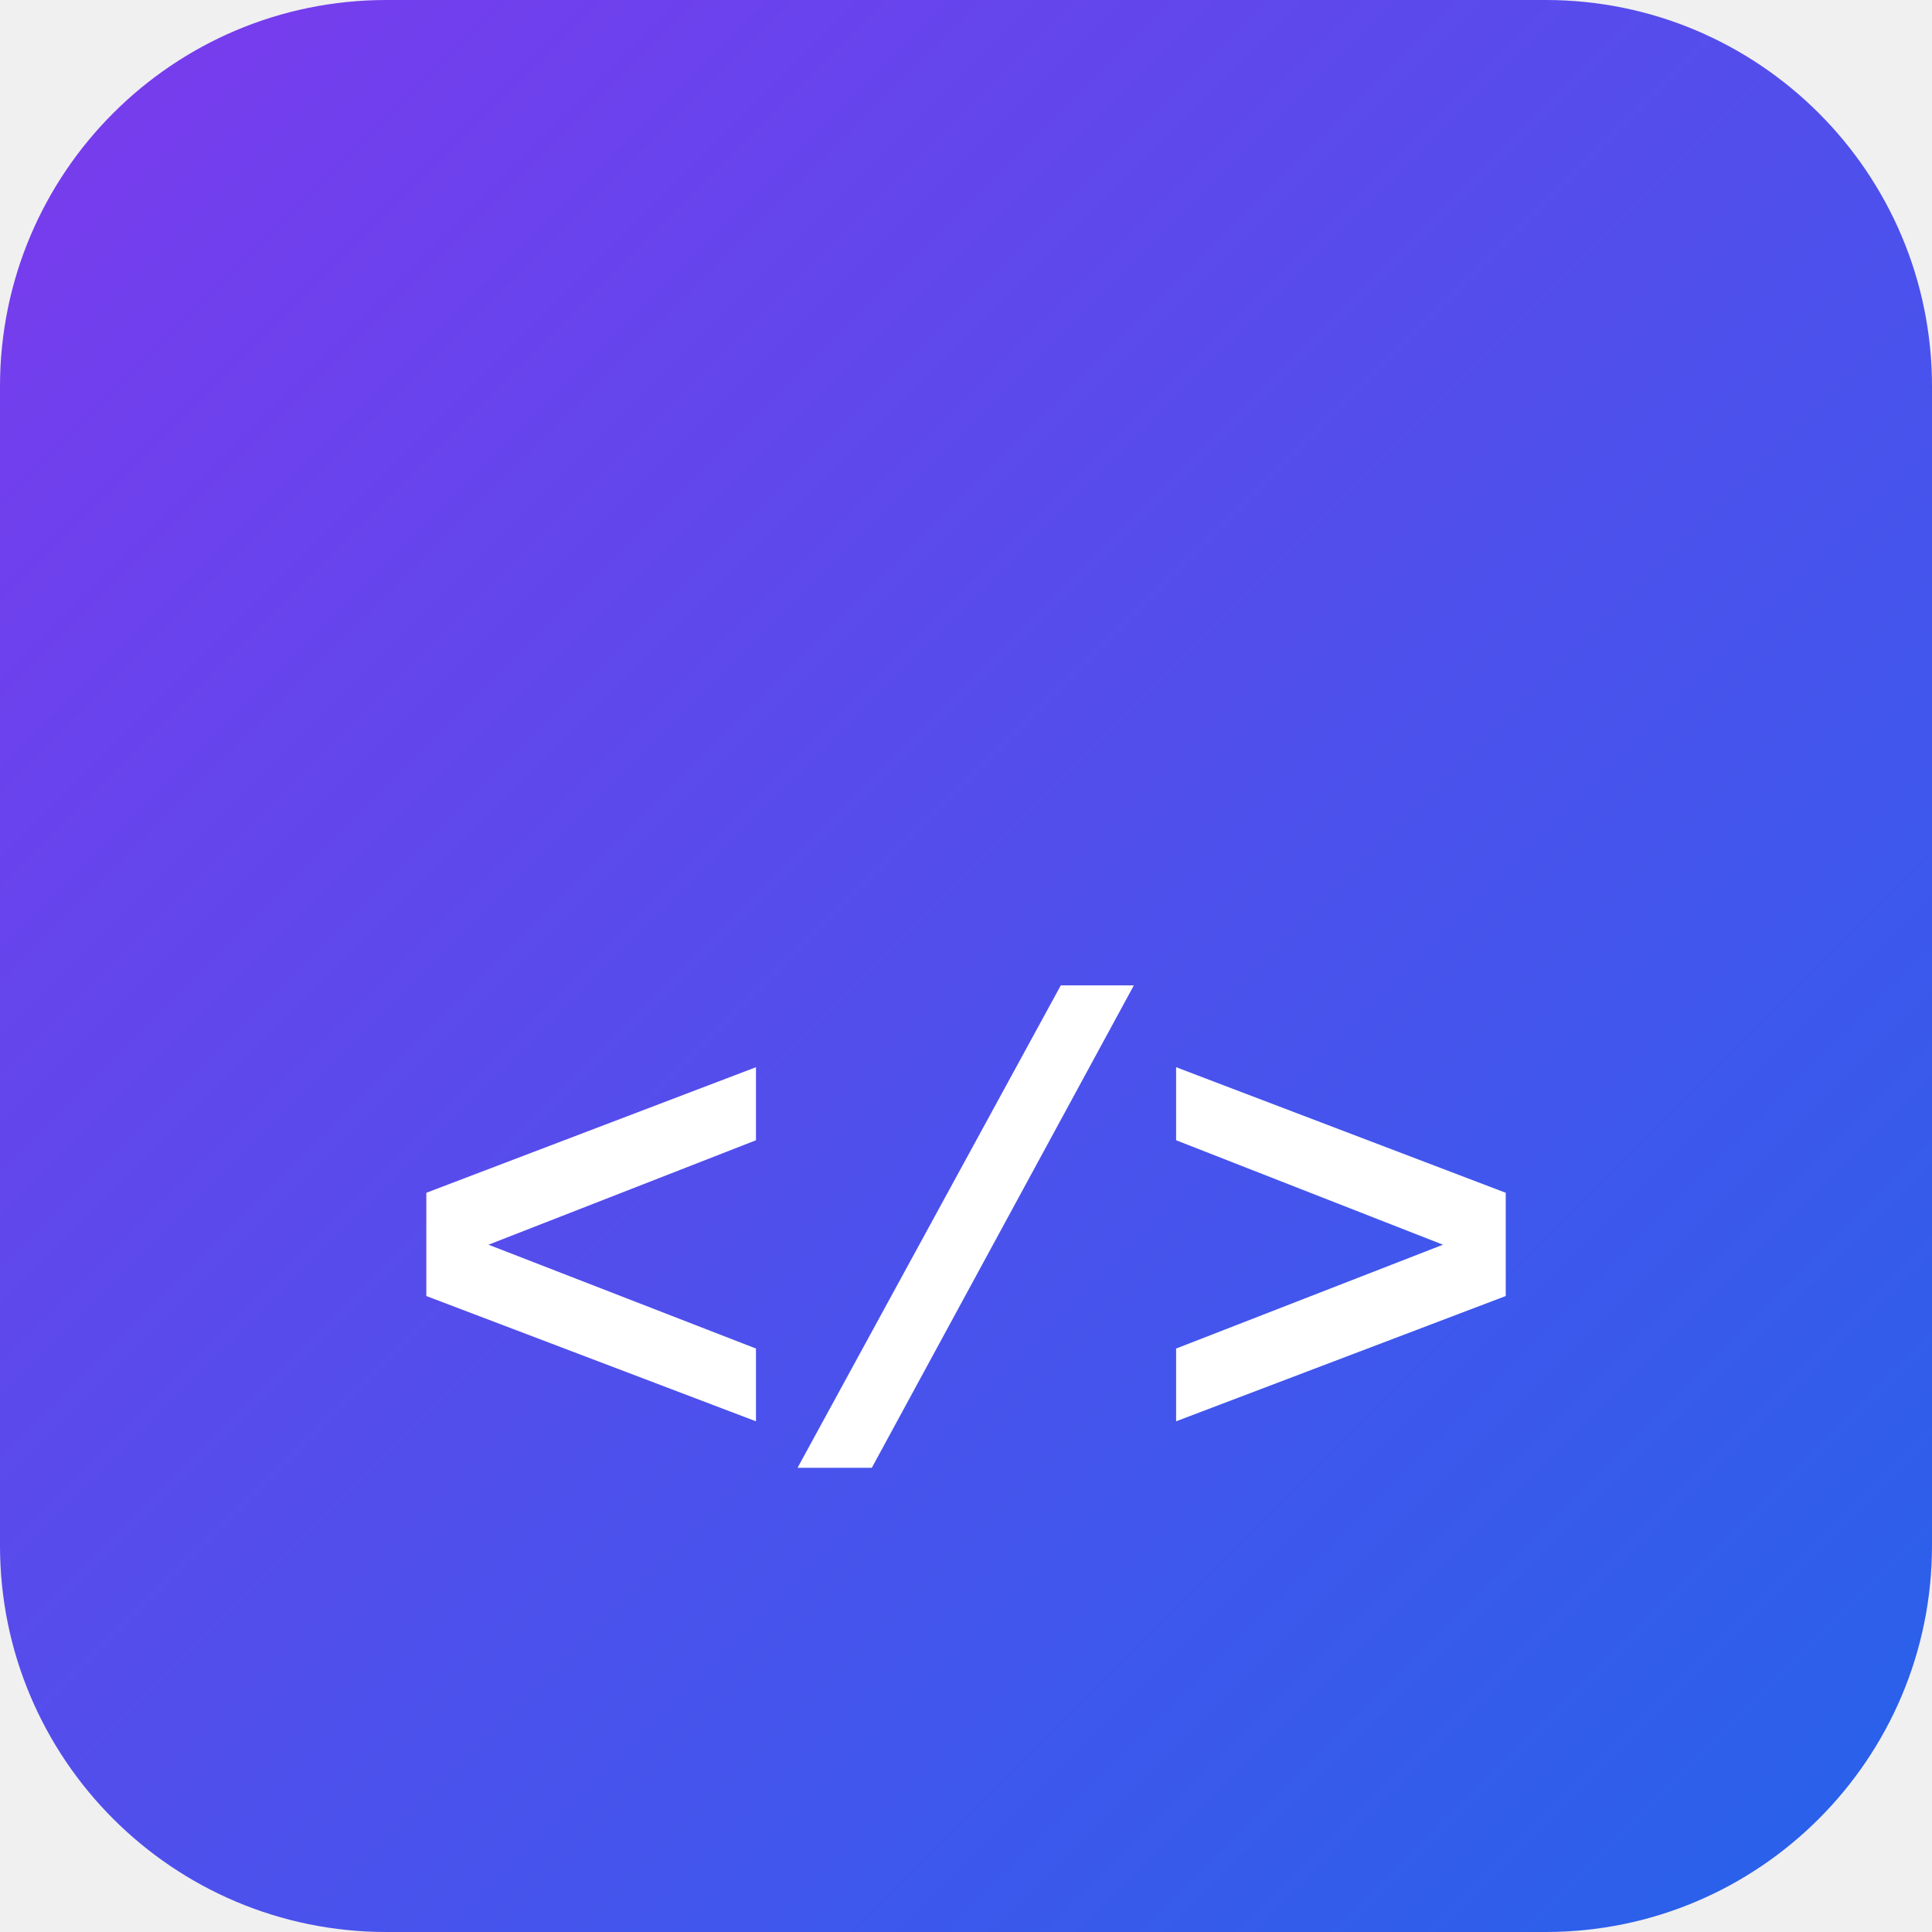
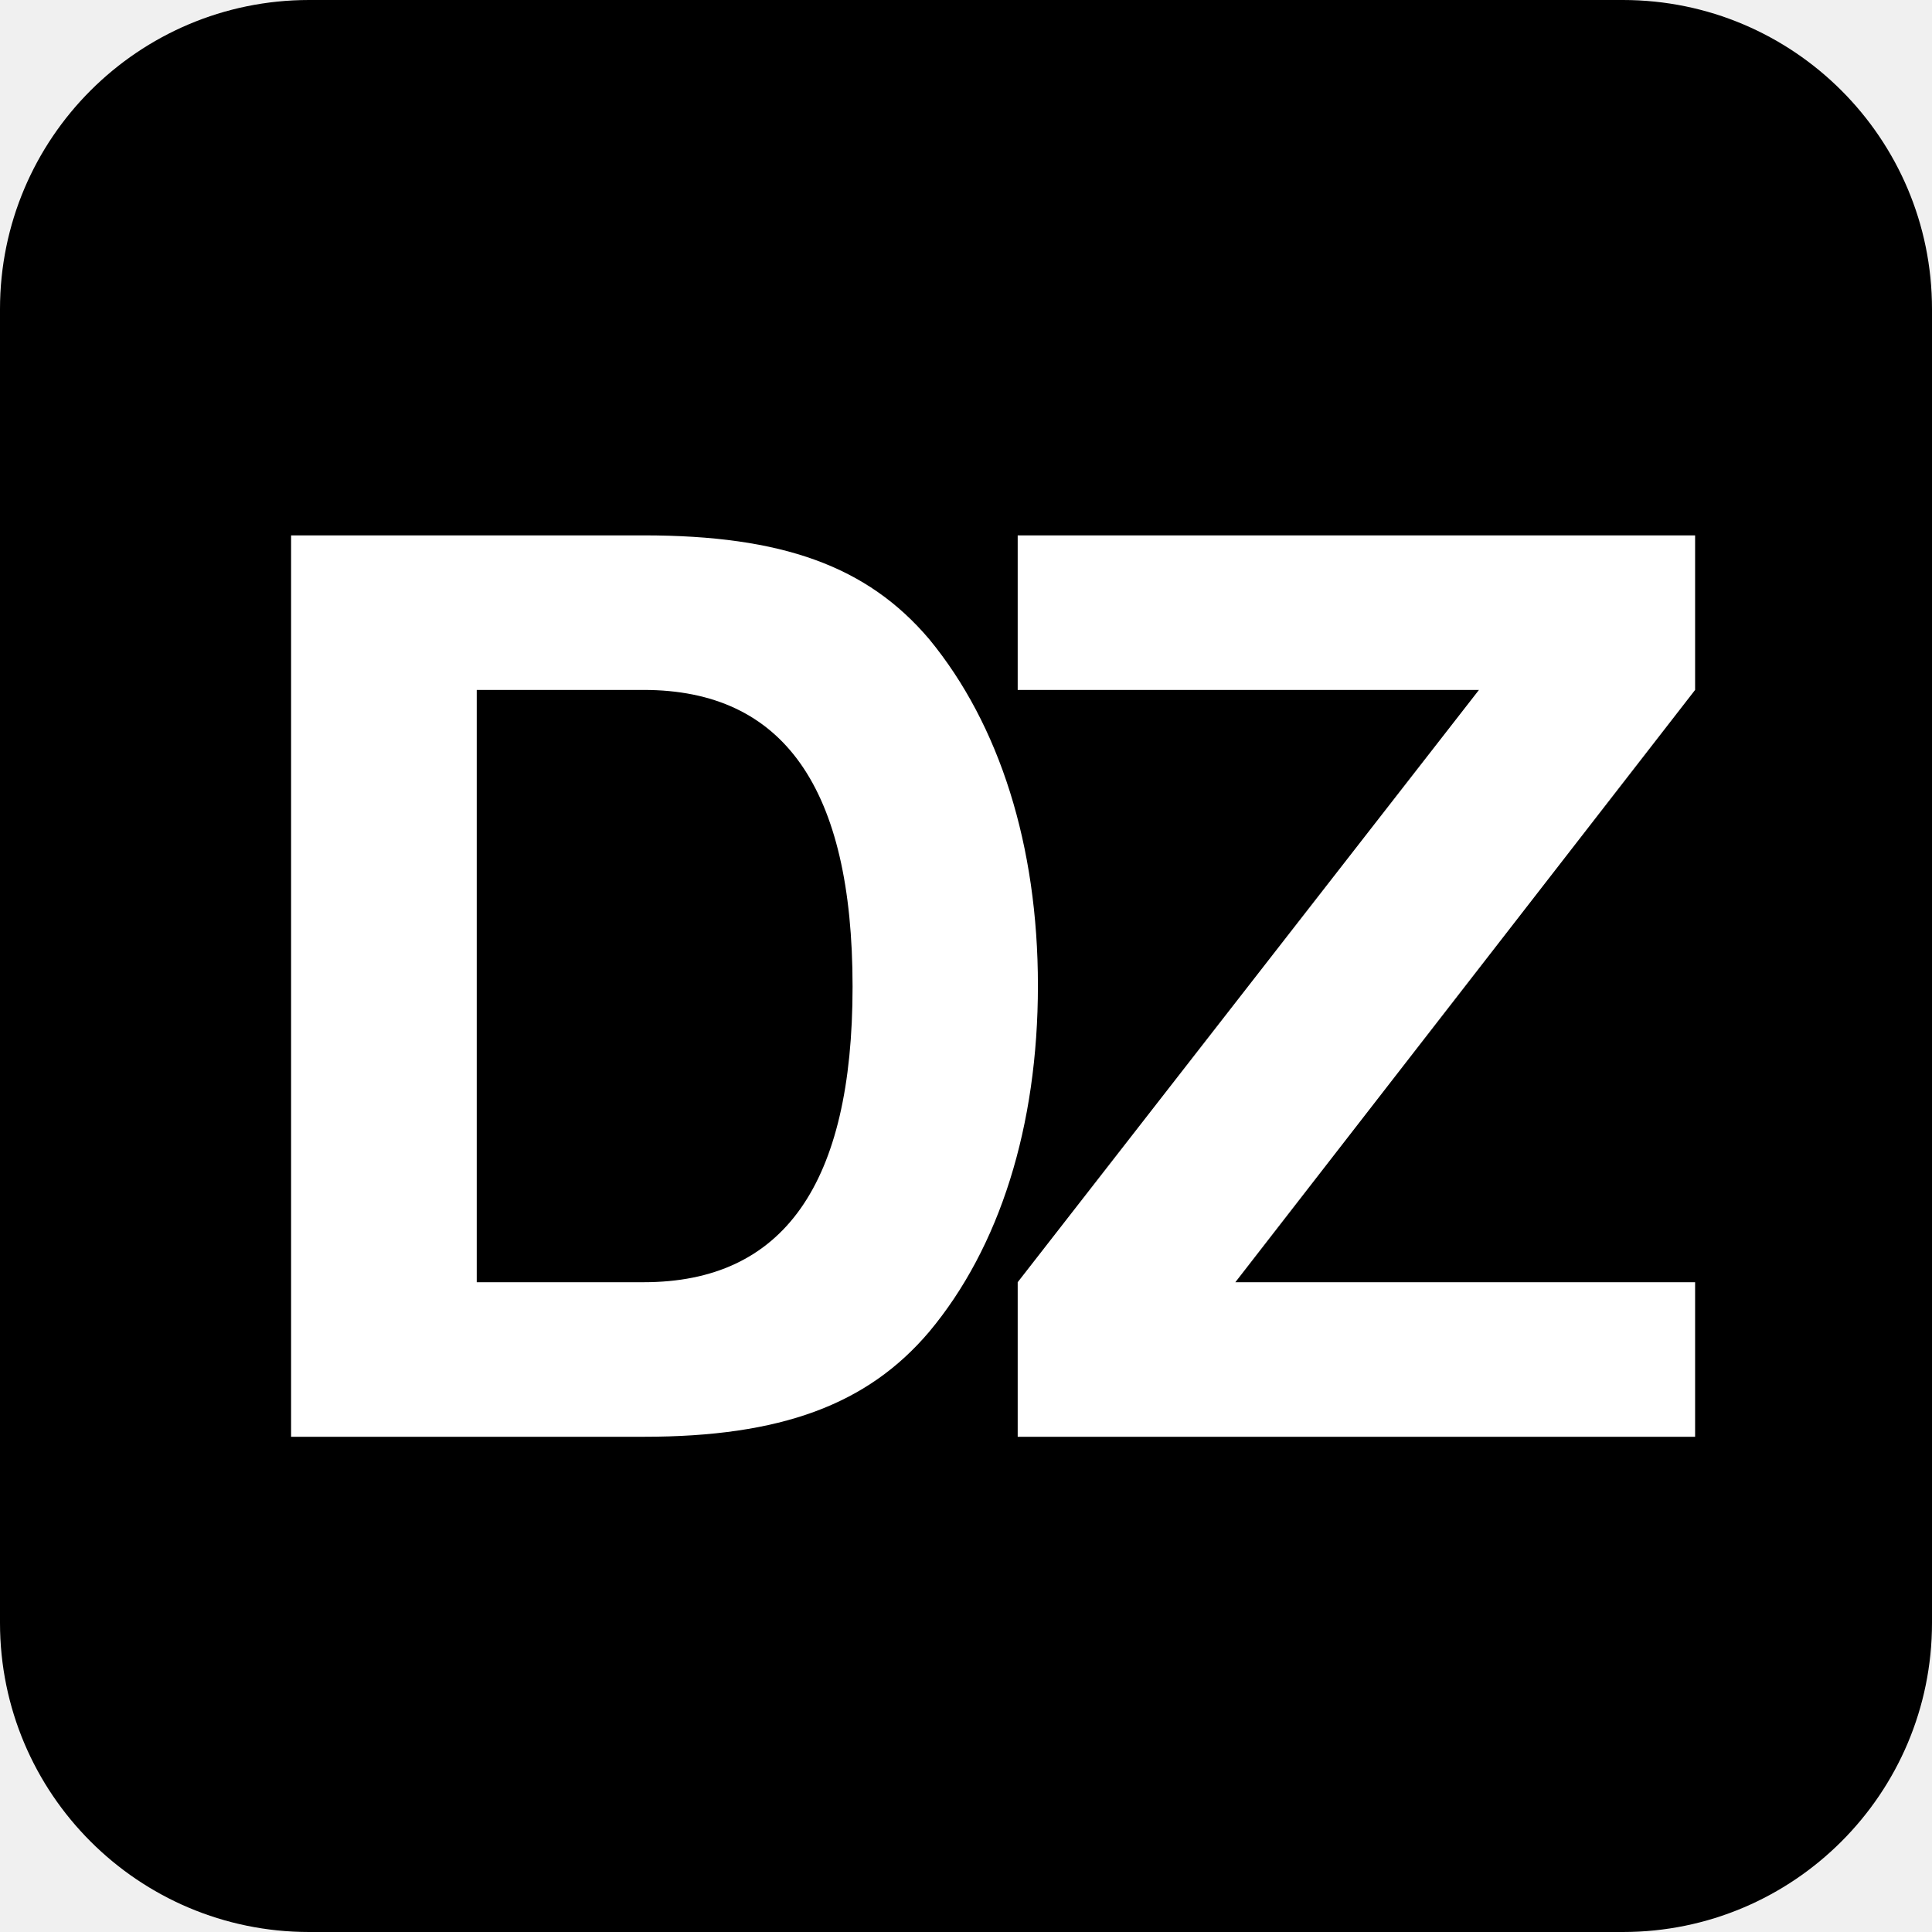
<svg xmlns="http://www.w3.org/2000/svg" viewBox="0 0 100 100" width="512" height="512">
-   <defs>
-     <linearGradient id="bgGrad" x1="0" y1="0" x2="1" y2="1">
-       <stop offset="0%" stop-color="#7c3aed" />
-       <stop offset="100%" stop-color="#2563eb" />
-     </linearGradient>
-   </defs>
-   <rect width="100" height="100" rx="20" ry="20" fill="url(#bgGrad)" />
-   <text x="50" y="66" text-anchor="middle" dominant-baseline="middle" font-family="'Courier New', Courier, monospace" font-weight="700" font-size="34" letter-spacing="-1" fill="#ffffff" opacity="1">&lt;/&gt;</text>
+   <rect width="100" height="100" rx="16" ry="16" fill="#000000" />
+   <text x="50" y="52" text-anchor="middle" dominant-baseline="middle" font-family="'Helvetica Neue', Helvetica, Arial, sans-serif" font-weight="700" font-size="64" letter-spacing="-4" fill="#ffffff">DZ</text>
</svg>
